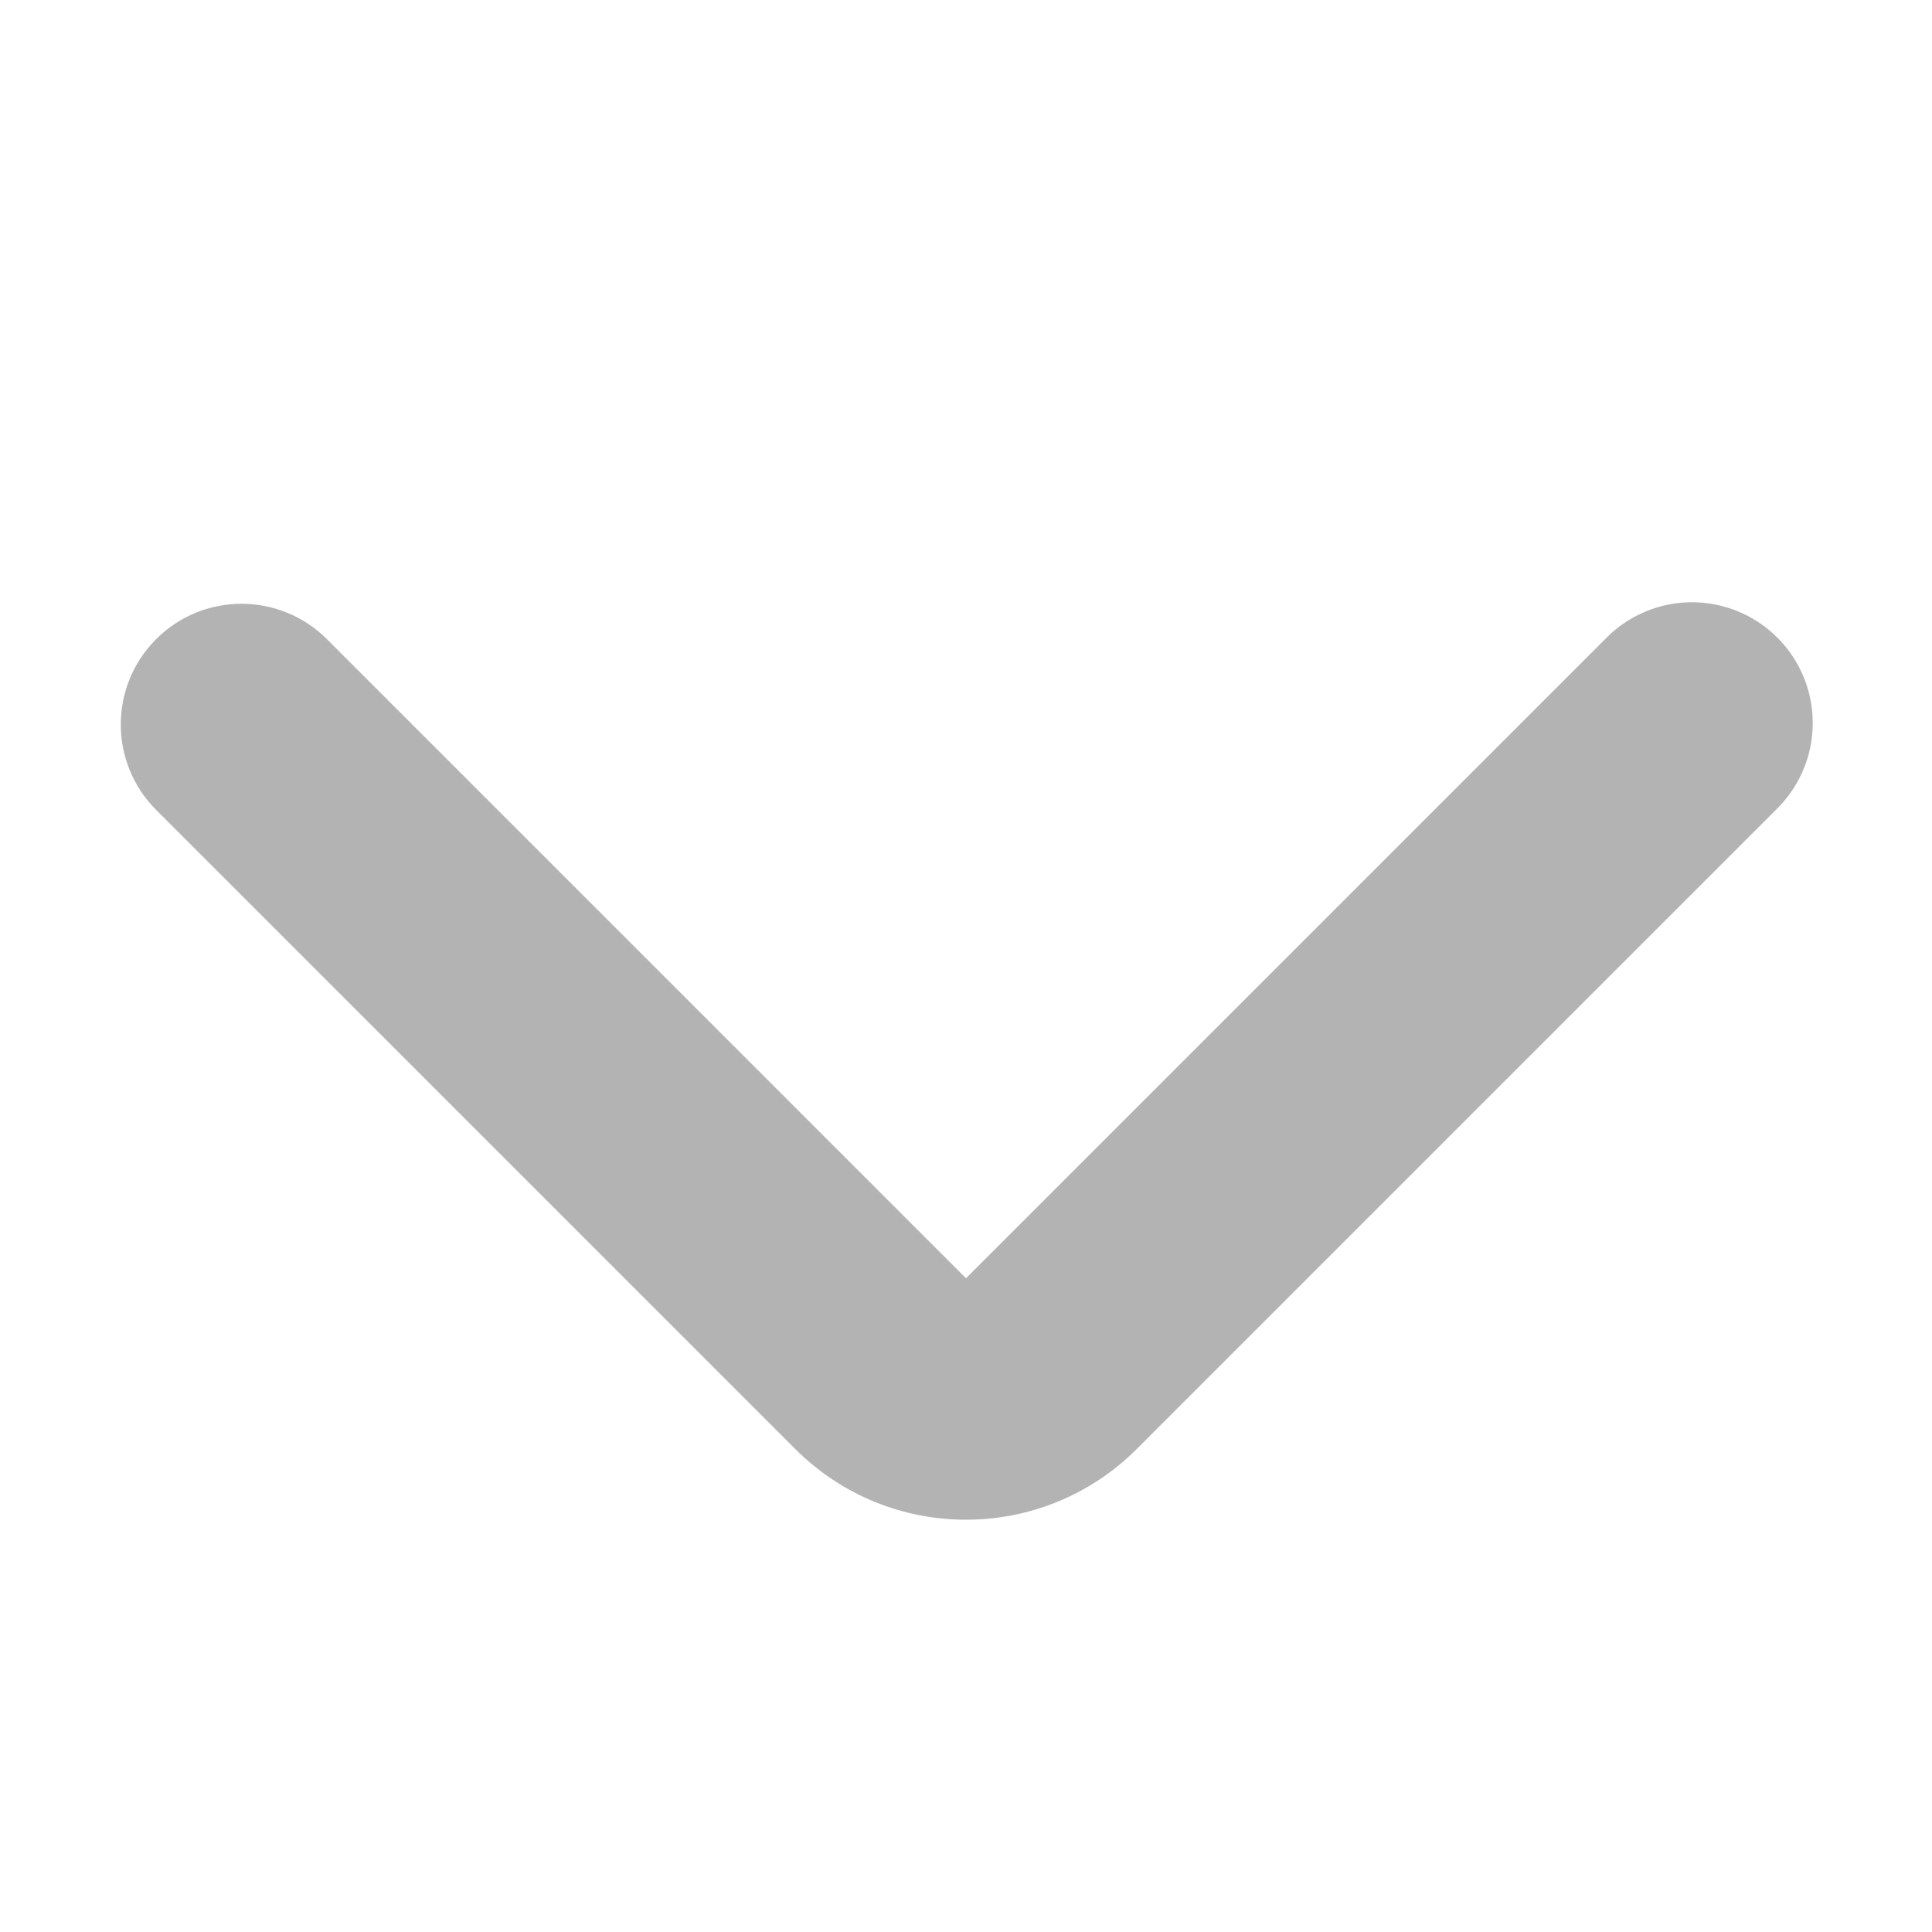
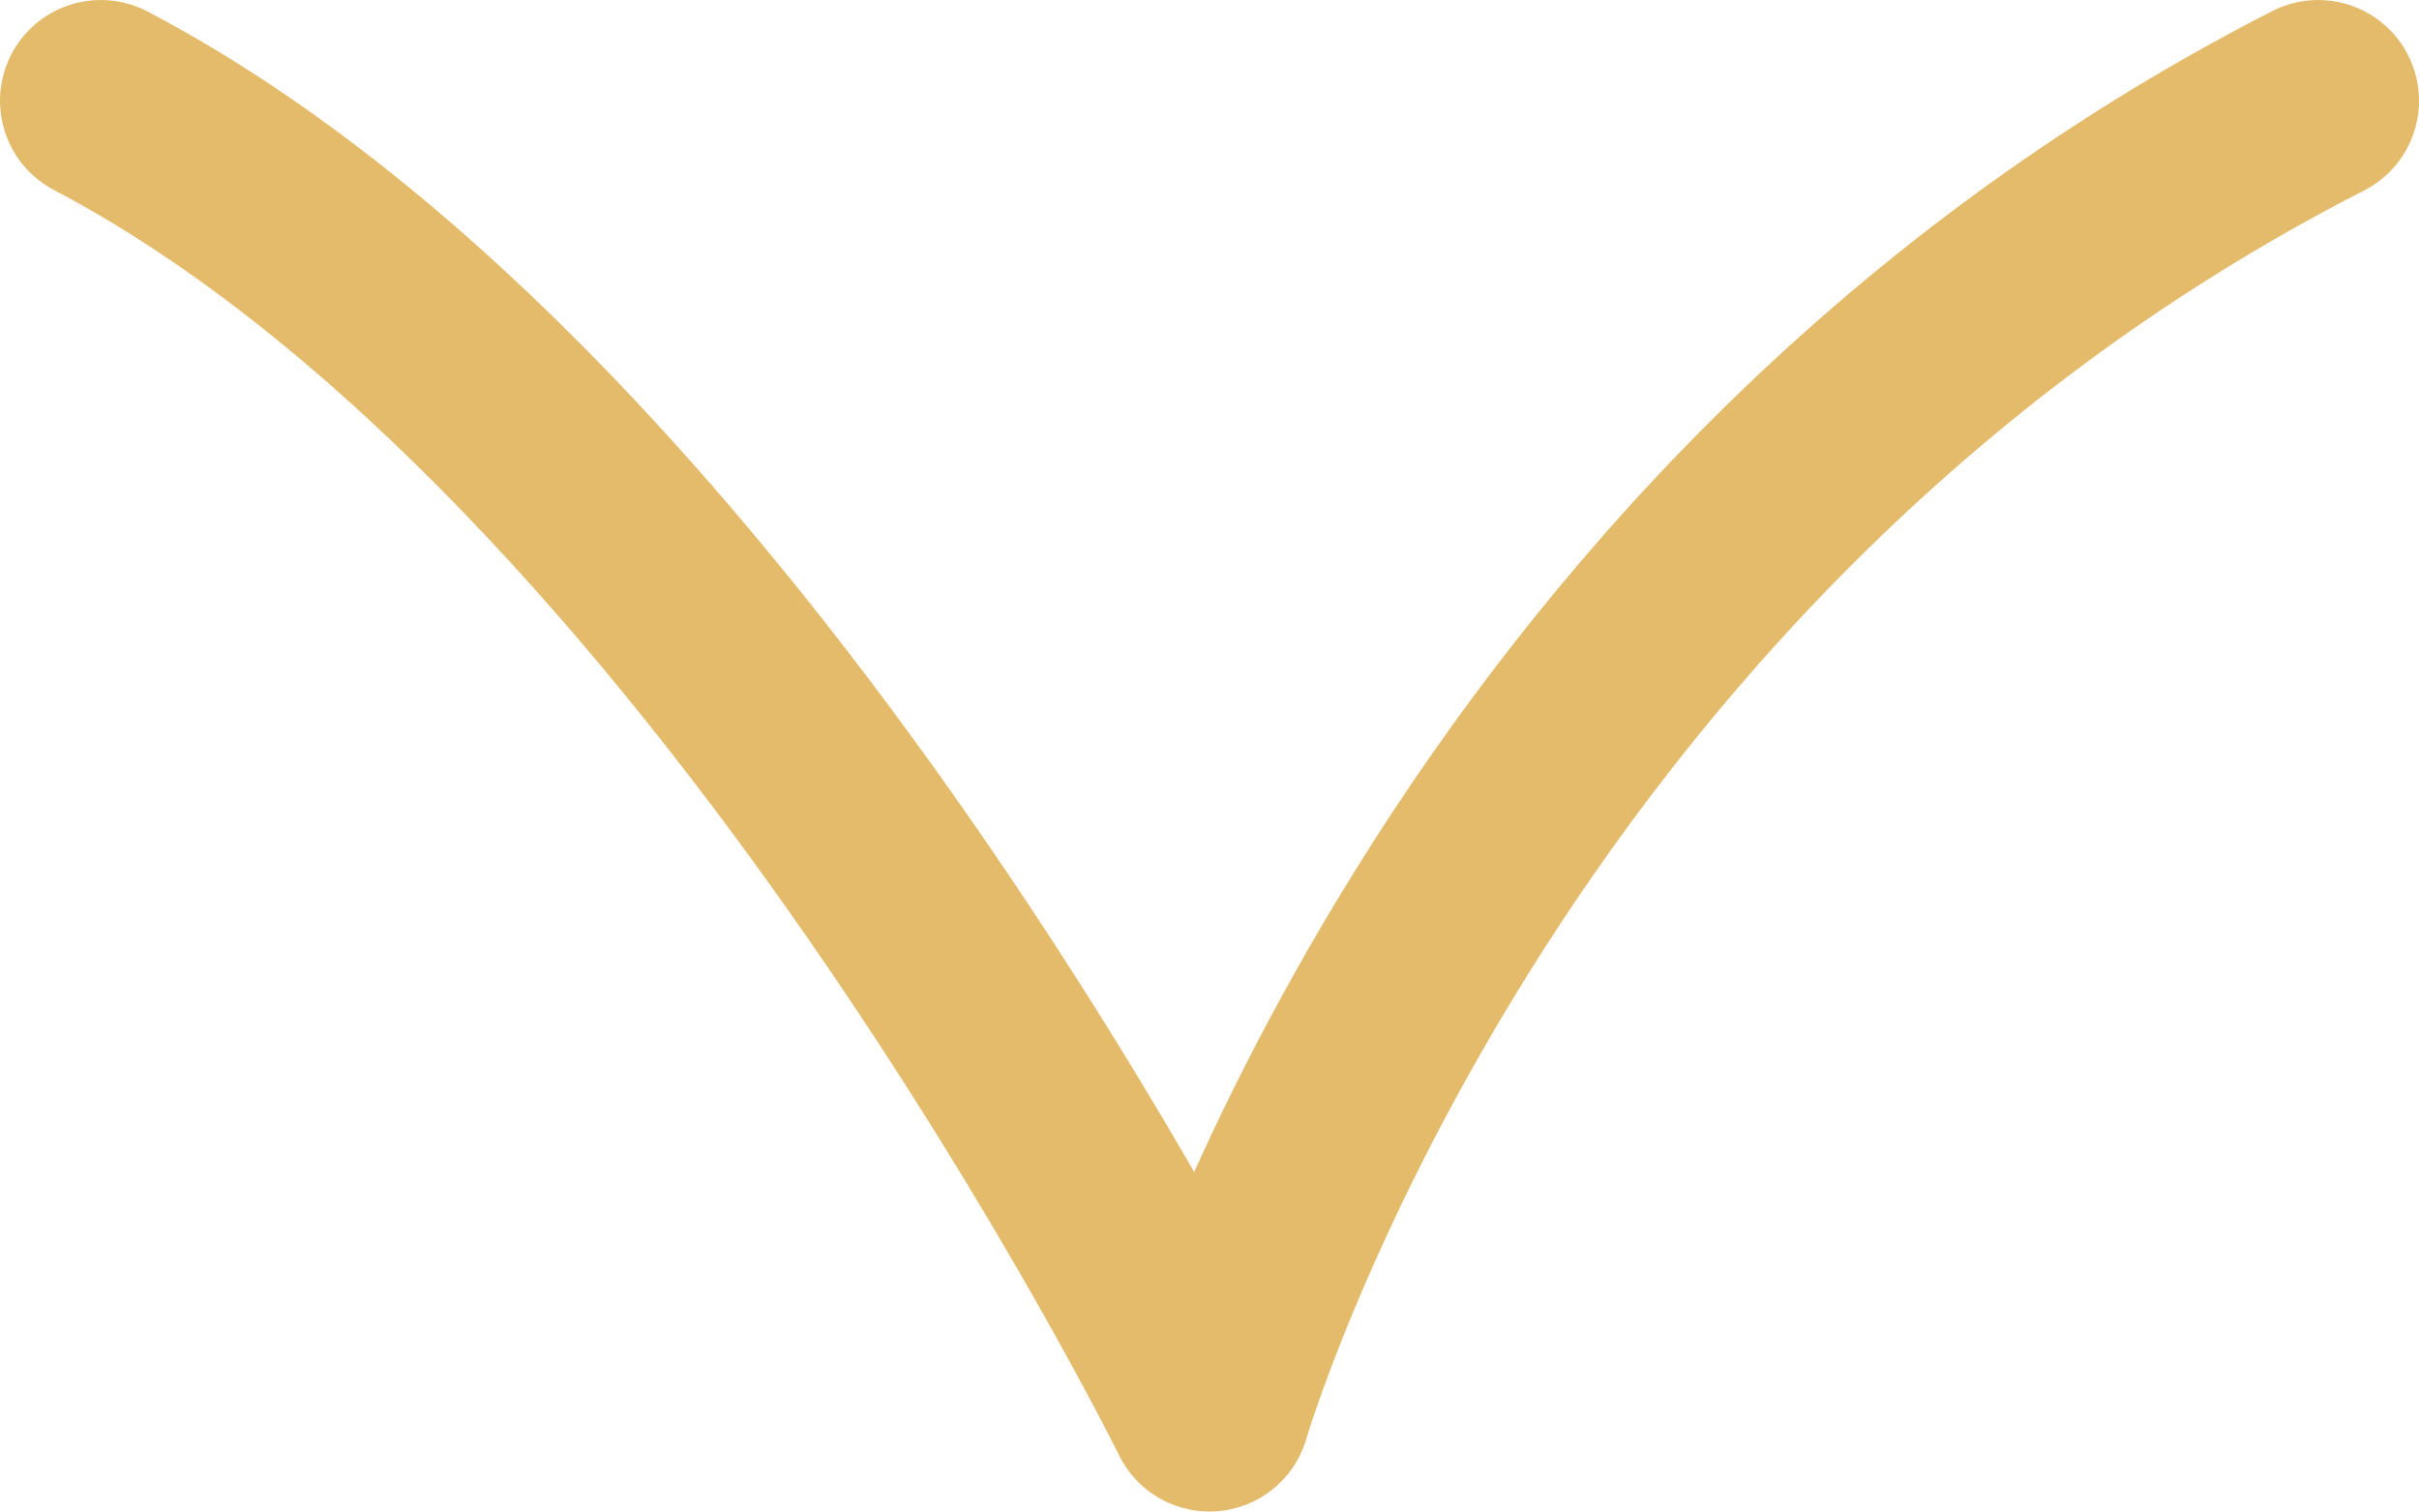
- <svg xmlns="http://www.w3.org/2000/svg" width="16" height="16">
-   <path fill="#B3B3B3" d="M1.293 5.293a1 1 0 0 1 1.414 0L8 10.586l5.293-5.293a1 1 0 1 1 1.414 1.414L9.414 12a2 2 0 0 1-2.828 0L1.293 6.707a1 1 0 0 1 0-1.414z" />
+ <svg xmlns="http://www.w3.org/2000/svg" width="24" height="15" viewBox="0 0 24 15" fill="none">
+   <path d="M1 1C7.188 4.25 12 14 12 14C12 14 14.521 5.333 23 1" stroke="#E4BB6B" stroke-width="2" stroke-linecap="round" stroke-linejoin="round" />
</svg>
